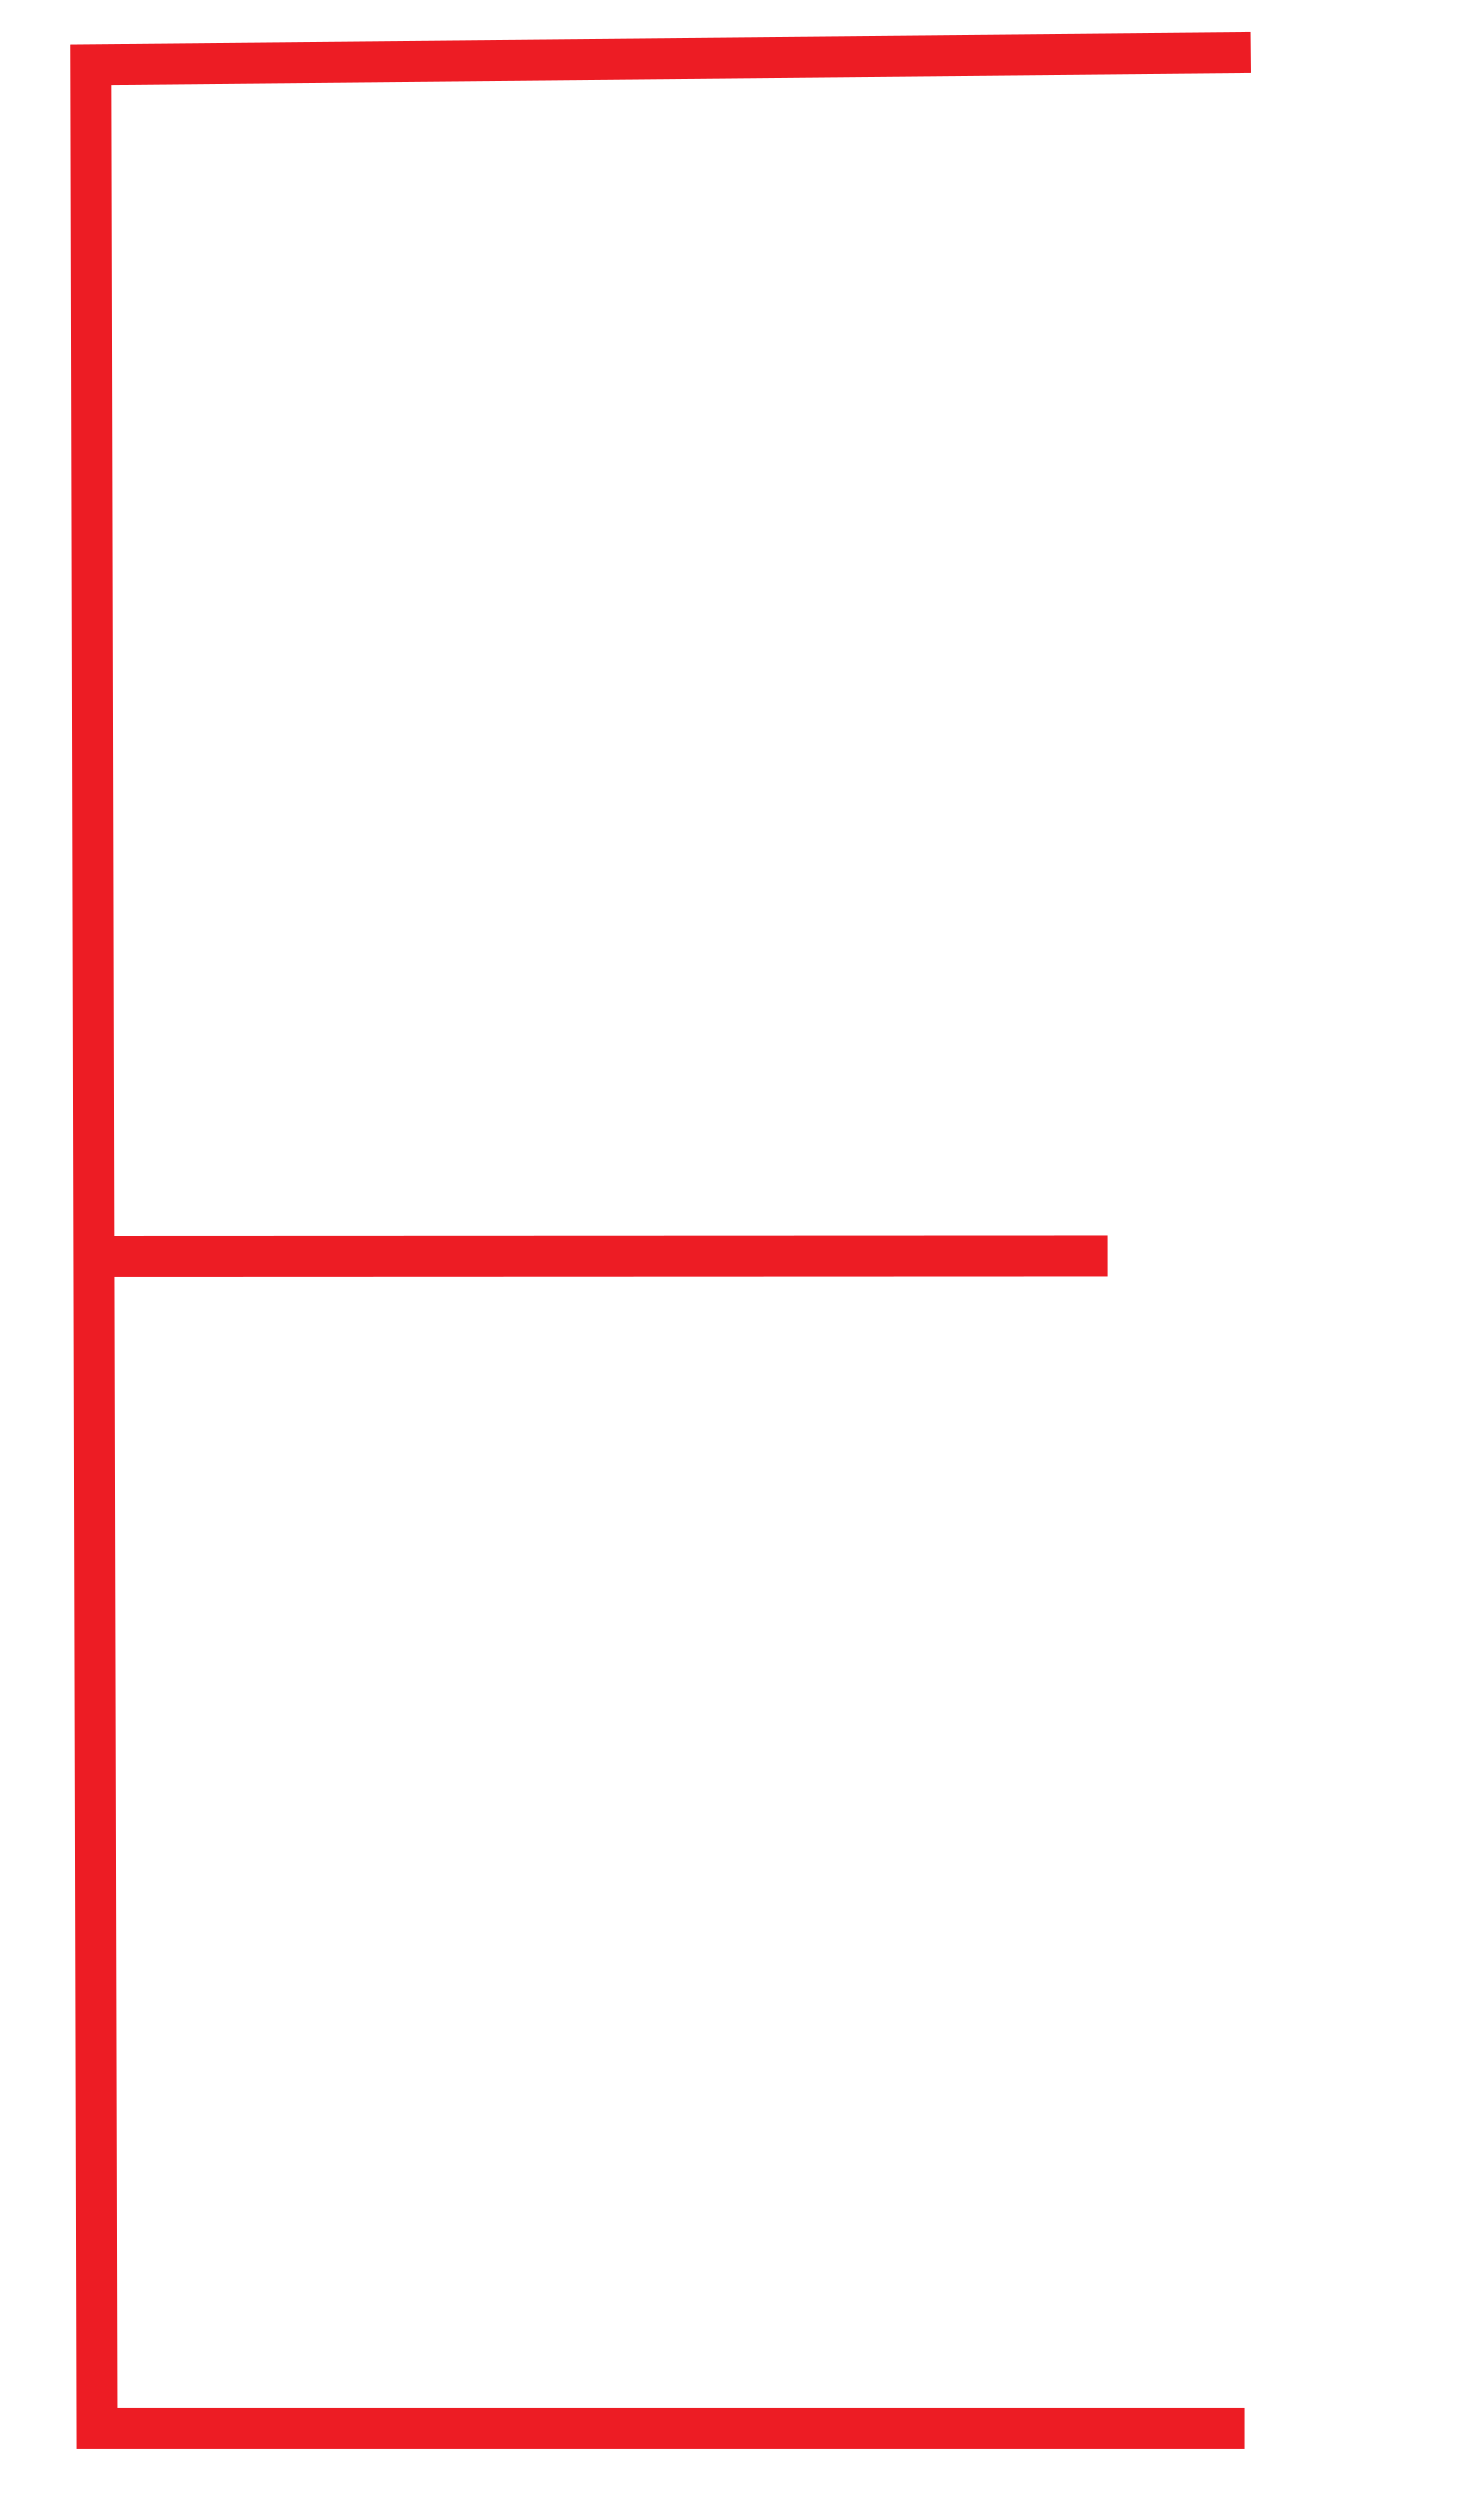
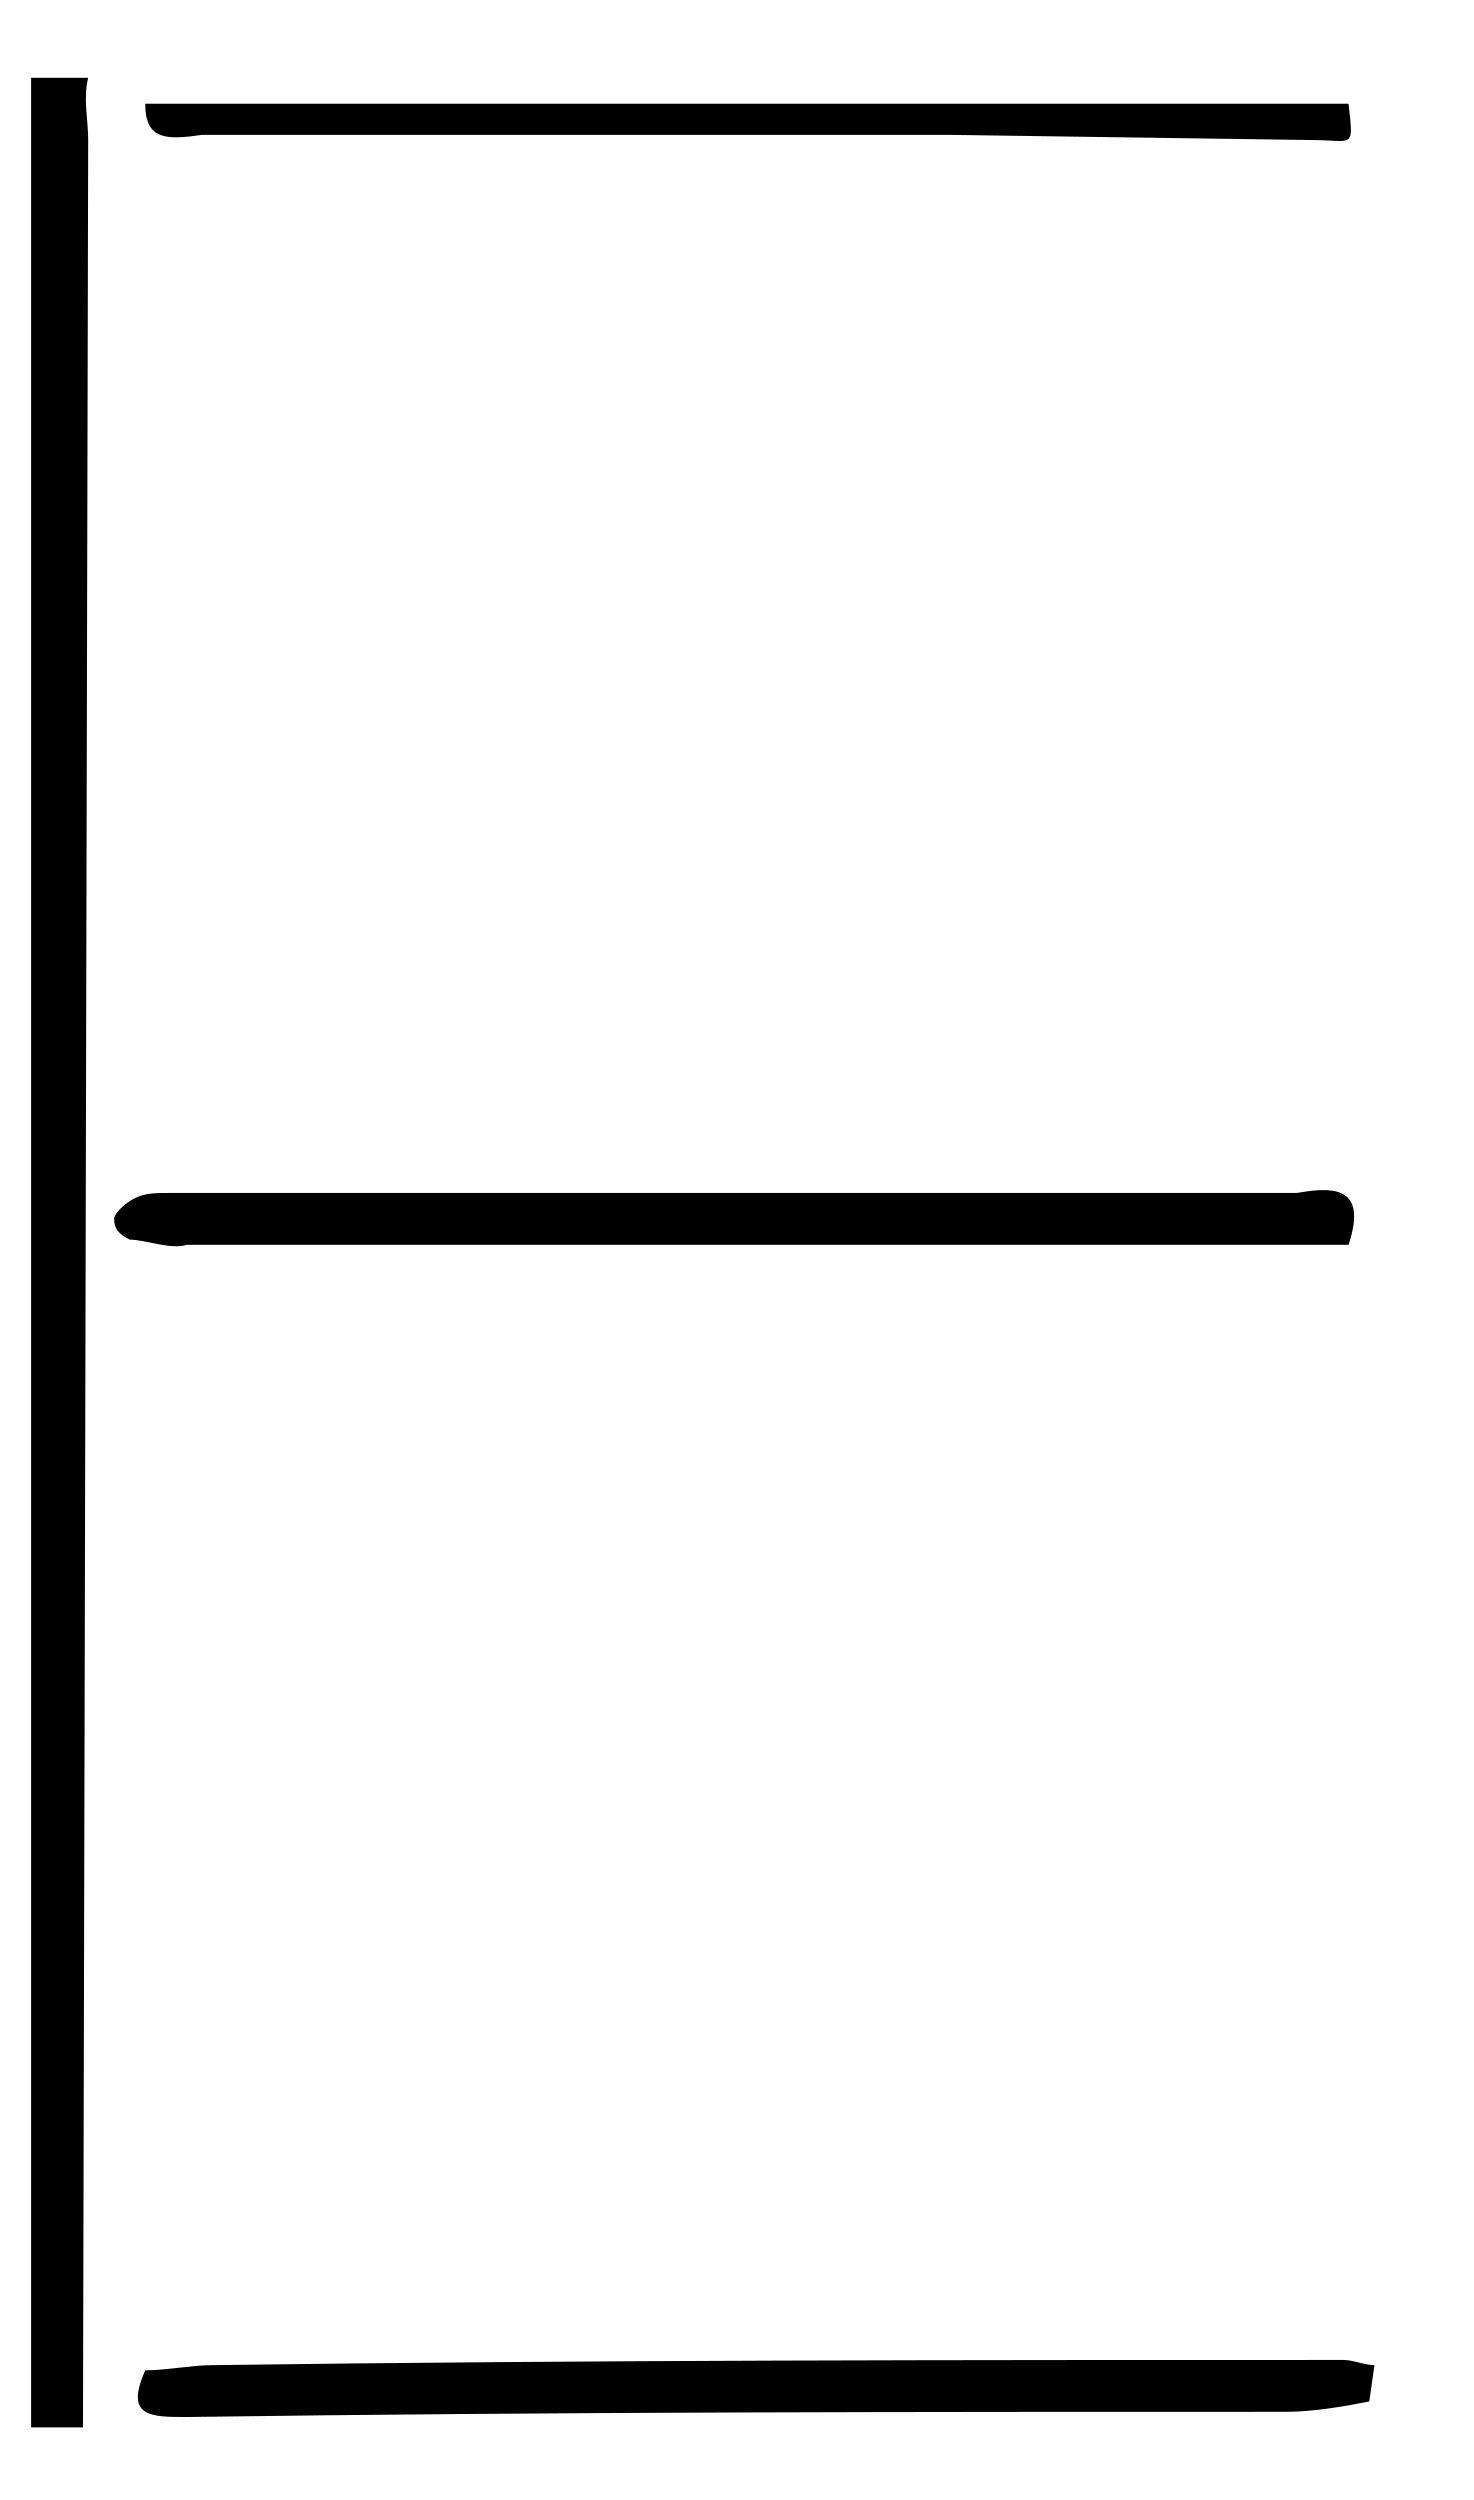
- <svg xmlns="http://www.w3.org/2000/svg" id="Layer_1" data-name="Layer 1" viewBox="0 0 28.35 48.19">
-   <defs>
-     <style>.cls-1{fill:none;stroke:#ed1c24;stroke-miterlimit:10;stroke-width:0.79px;}</style>
-   </defs>
-   <polyline class="cls-1" points="23.99 46.81 1.87 46.81 1.81 24.21 1.75 1.25 24.11 1.01" />
-   <line class="cls-1" x1="21.35" y1="24.21" x2="1.81" y2="24.22" />
+ <svg xmlns="http://www.w3.org/2000/svg" version="1.1" id="Layer_1" x="0px" y="0px" viewBox="0 0 28.4 48.2" style="enable-background:new 0 0 28.4 48.2;" xml:space="preserve">
+   <path d="M1.7,1.5c-0.1,0.4,0,0.8,0,1.2L1.6,46.8h-1v-4.3c0-7,0-14,0-21c0-6.7,0-13.3,0-20L1.7,1.5z" />
+   <path d="M26.4,46.3c-0.5,0.1-1.1,0.2-1.6,0.2c-7.1,0-14.1,0-21.2,0.1c-0.7,0-1.2,0-0.8-0.9c0.4,0,0.9-0.1,1.3-0.1  c7.3-0.1,14.5-0.1,21.8-0.1c0.2,0,0.4,0.1,0.6,0.1L26.4,46.3z" />
+   <path d="M26,24H3.6c-0.3,0.1-0.8-0.1-1.1-0.1c-0.2-0.1-0.3-0.2-0.3-0.4c0-0.1,0.2-0.3,0.4-0.4C2.8,23,3,23,3.3,23H25  C25.6,22.9,26.4,22.8,26,24z" />
+   <path d="M2.8,2h2.8H26c0.1,0.9,0.1,0.7-0.7,0.7l-7-0.1l-14.4,0C3.2,2.7,2.8,2.7,2.8,2z" />
</svg>
